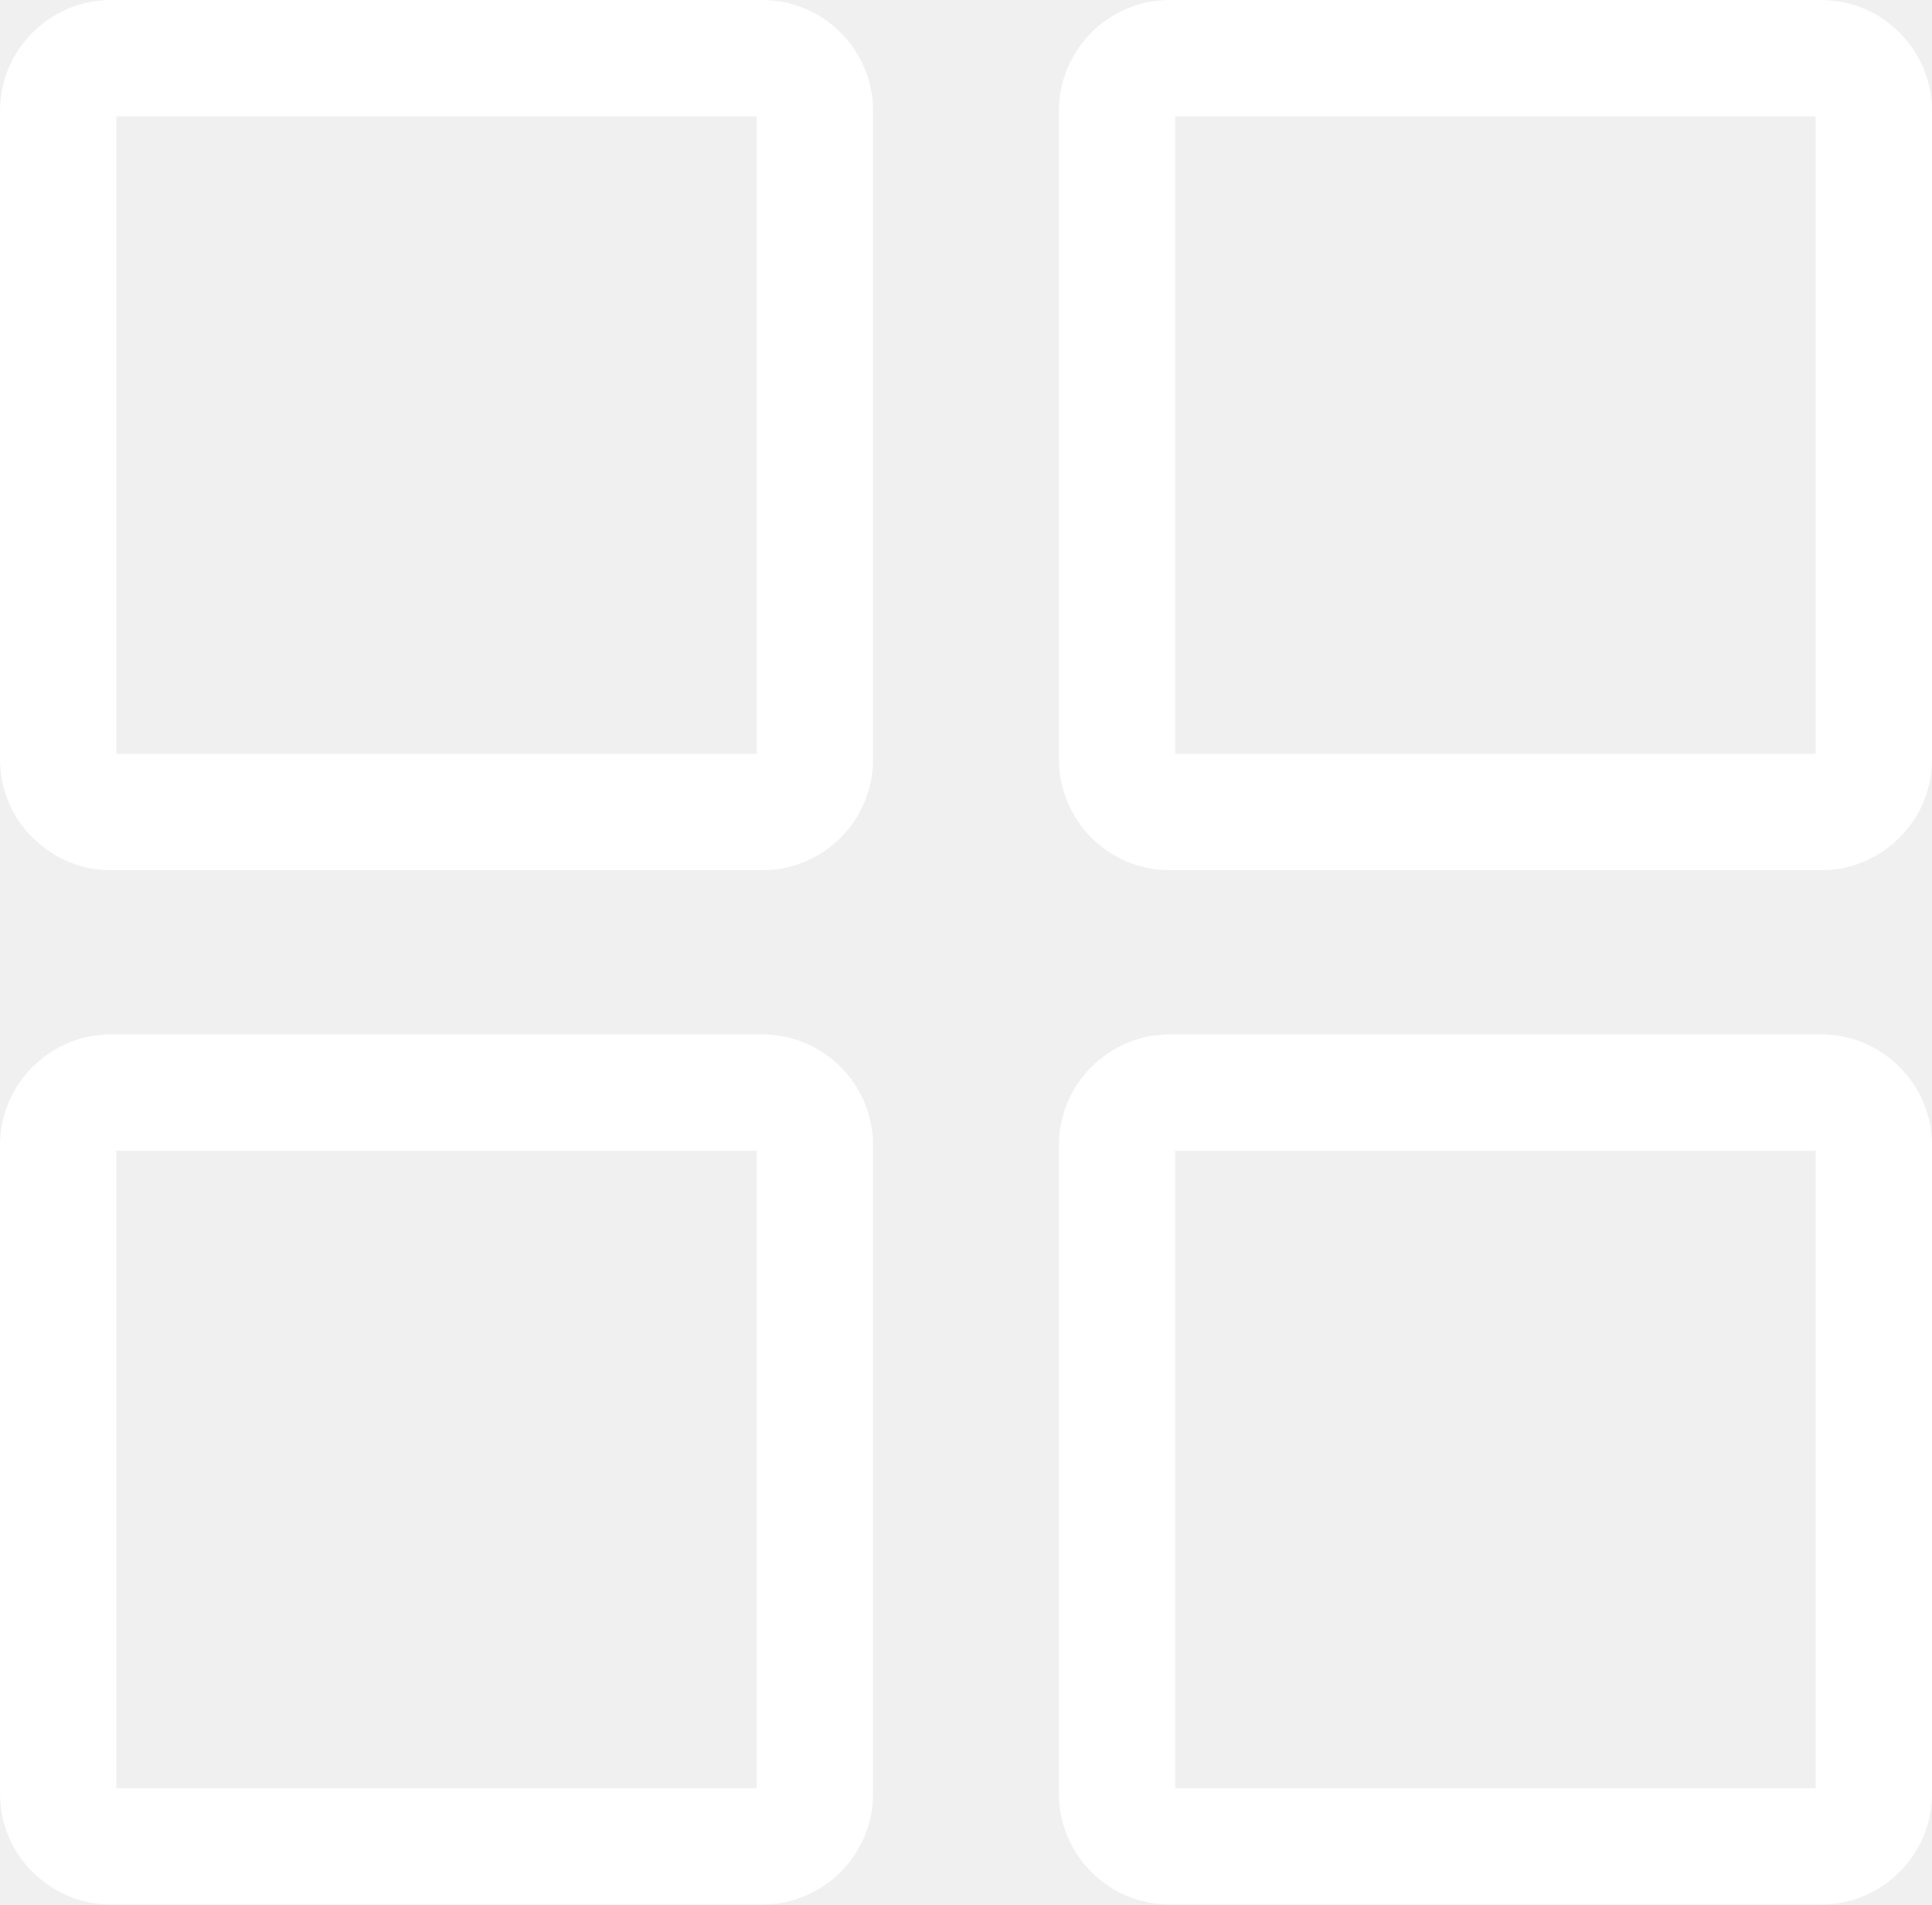
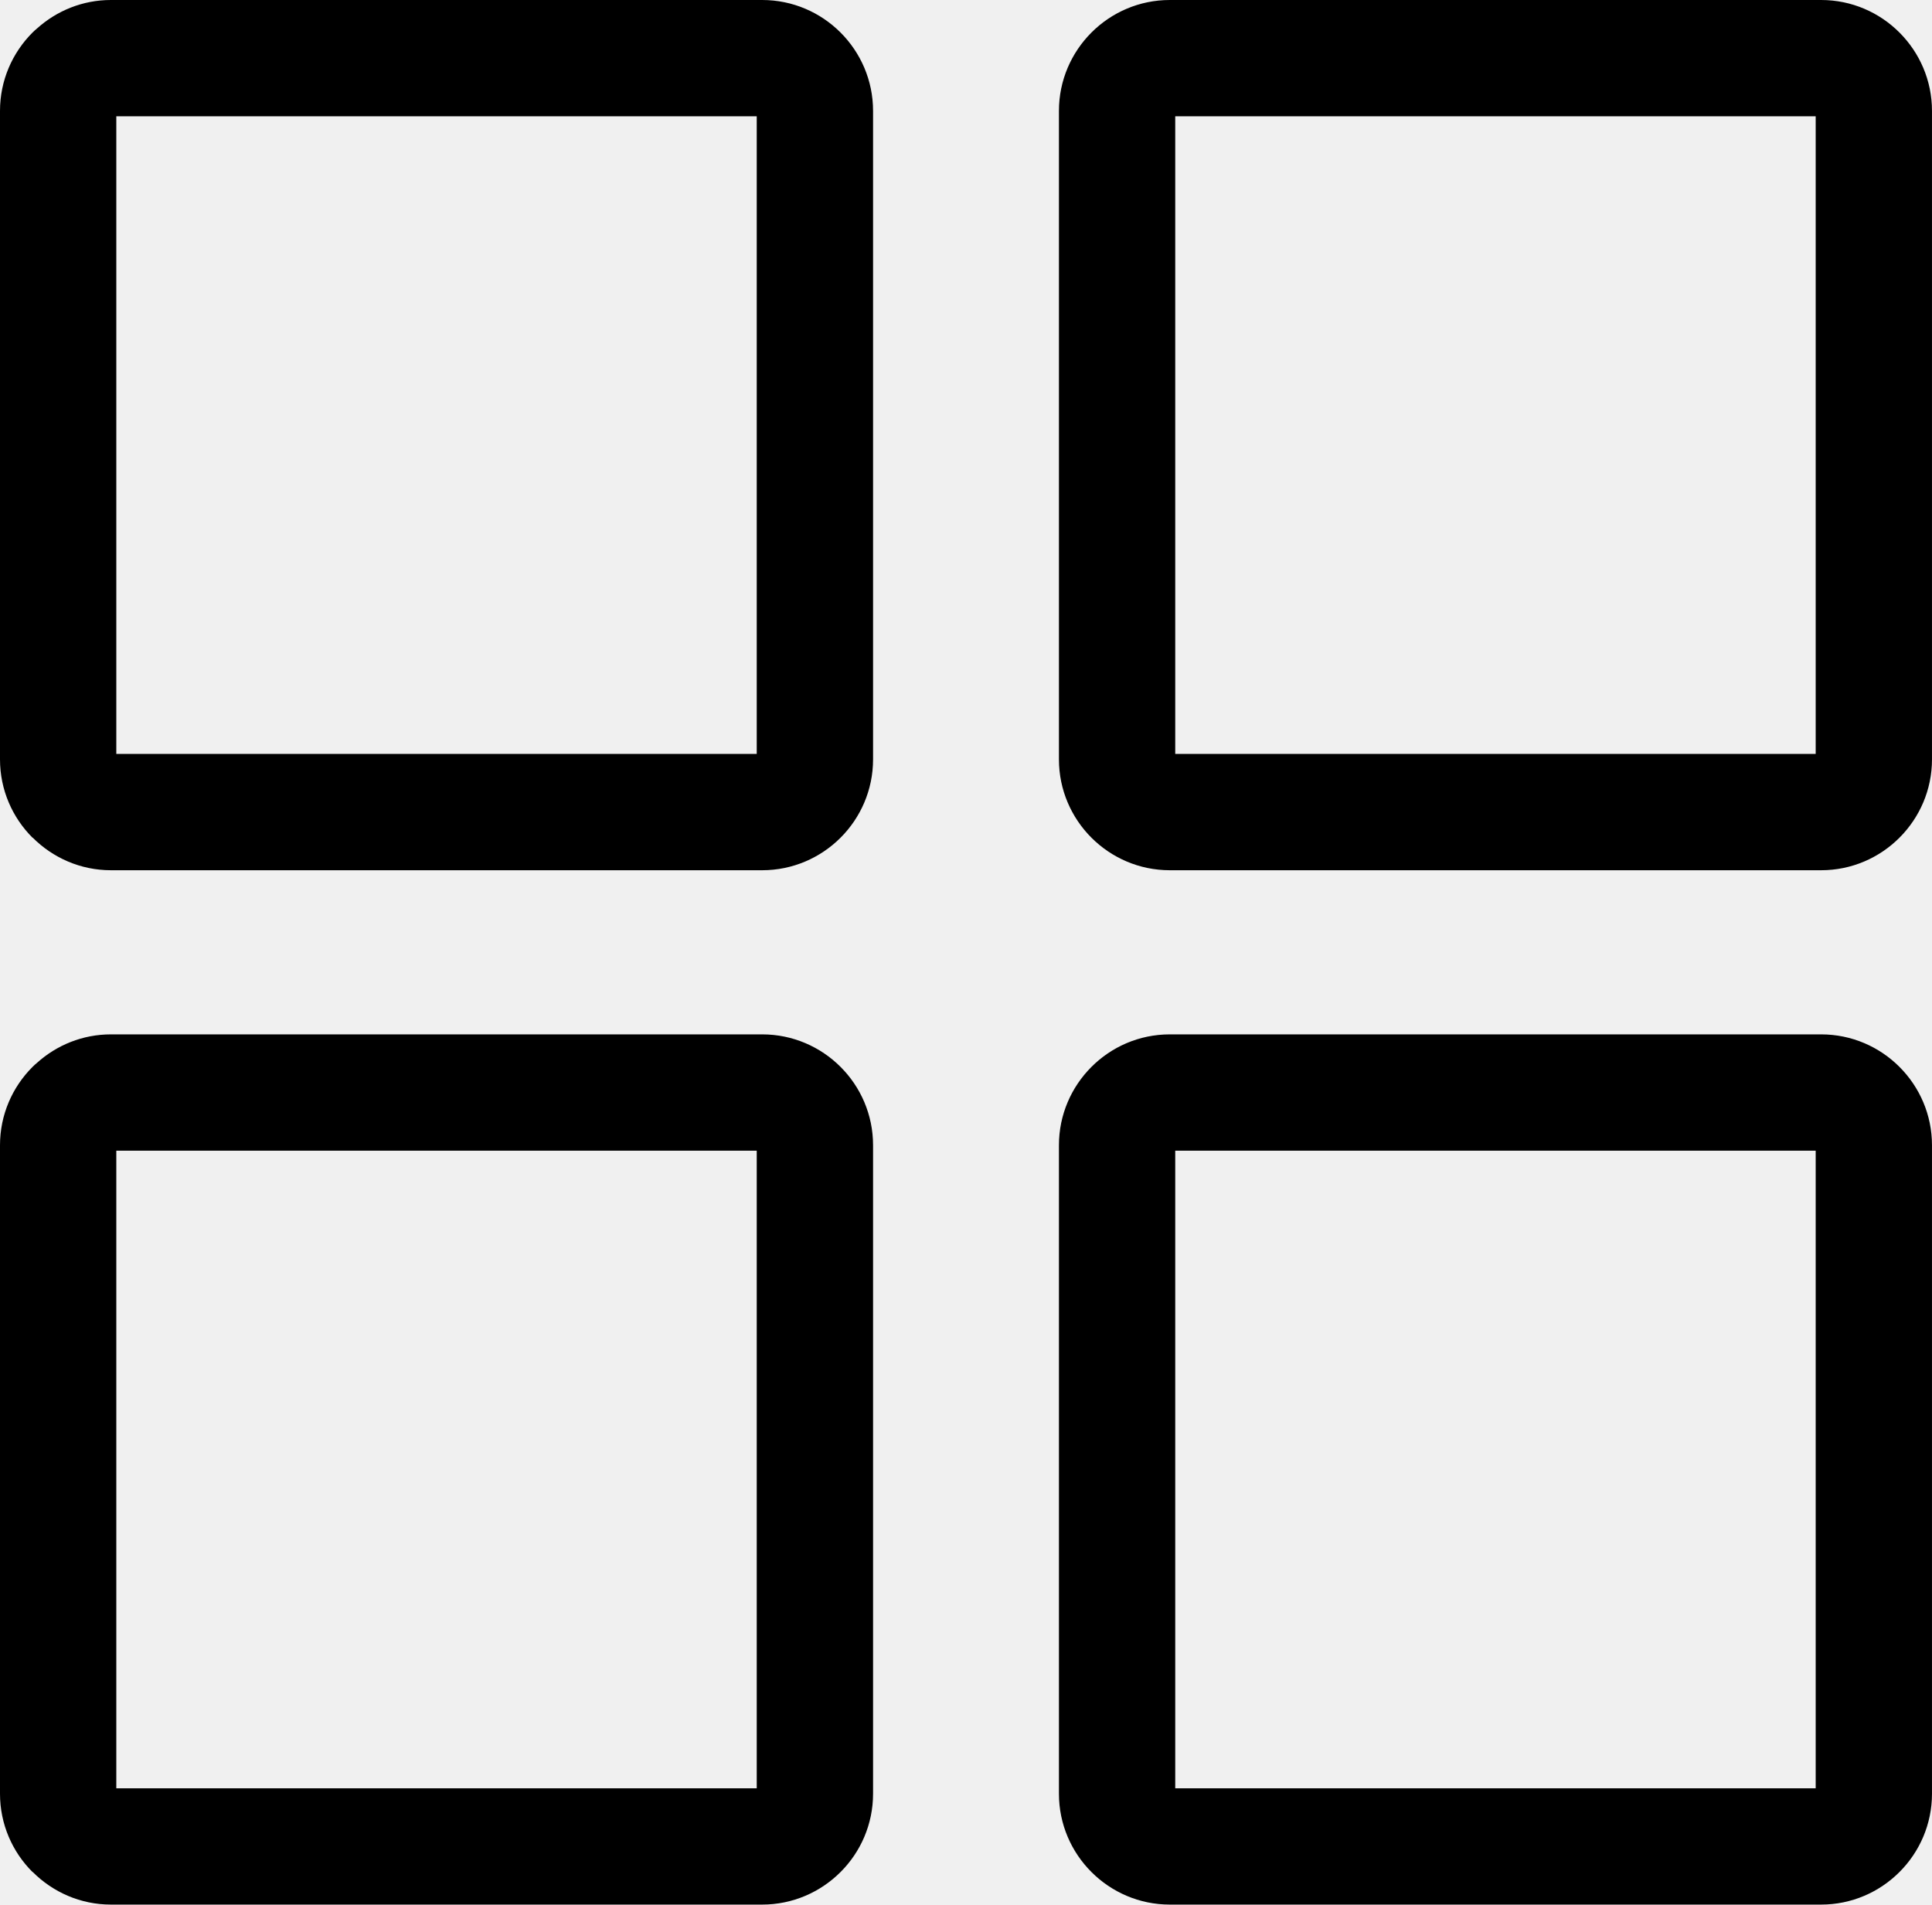
<svg xmlns="http://www.w3.org/2000/svg" version="1.1" id="Layer_1" x="0px" y="0px" width="122.88px" height="121.135px" viewBox="0 0 122.88 121.135" enable-background="new 0 0 122.88 121.135" xml:space="preserve">
  <g>
-     <path fill="white" d="M74.401,65.787h41.427c1.943,0,3.707,0.791,4.982,2.068c1.276,1.275,2.069,3.039,2.069,4.982v41.246 c0,1.941-0.793,3.707-2.069,4.98c-1.275,1.277-3.039,2.07-4.982,2.07H74.401c-1.942,0-3.706-0.793-4.982-2.07 c-1.275-1.273-2.068-3.039-2.068-4.98V72.838c0-1.943,0.793-3.707,2.068-4.982C70.695,66.578,72.459,65.787,74.401,65.787 L74.401,65.787z M7.052,0h41.426c1.942,0,3.707,0.792,4.983,2.069s2.068,3.04,2.068,4.983v41.245c0,1.943-0.792,3.707-2.068,4.982 c-1.276,1.276-3.041,2.069-4.983,2.069H7.052c-1.934,0-3.692-0.793-4.969-2.069l-0.007-0.006l-0.007,0.006 C0.792,52.003,0,50.239,0,48.296V7.052c0-1.943,0.792-3.707,2.069-4.983C2.162,1.976,2.26,1.888,2.359,1.807 C3.607,0.685,5.255,0,7.052,0L7.052,0z M48.131,7.397H7.397V47.95h40.733V7.397L48.131,7.397z M74.401,0h41.427 c1.943,0,3.707,0.792,4.982,2.069c1.276,1.276,2.069,3.04,2.069,4.983v41.245c0,1.943-0.793,3.707-2.069,4.982 c-1.275,1.276-3.039,2.069-4.982,2.069H74.401c-1.942,0-3.706-0.793-4.982-2.069c-1.275-1.275-2.068-3.04-2.068-4.982V7.052 c0-1.943,0.793-3.707,2.068-4.983C70.695,0.792,72.459,0,74.401,0L74.401,0z M115.482,7.397H74.748V47.95h40.734V7.397 L115.482,7.397z M7.052,65.787h41.426c1.942,0,3.707,0.791,4.983,2.068c1.276,1.275,2.068,3.039,2.068,4.982v41.246 c0,1.941-0.792,3.707-2.068,4.98c-1.276,1.277-3.041,2.07-4.983,2.07H7.052c-1.934,0-3.692-0.793-4.969-2.07l-0.007-0.006 l-0.007,0.006C0.792,117.791,0,116.025,0,114.084V72.838c0-1.943,0.792-3.707,2.069-4.982c0.093-0.094,0.191-0.182,0.291-0.264 C3.607,66.471,5.255,65.787,7.052,65.787L7.052,65.787z M48.131,73.184H7.397v40.553h40.733V73.184L48.131,73.184z M115.482,73.184 H74.748v40.553h40.734V73.184L115.482,73.184z" />
+     <path fill="black" d="M74.401,65.787h41.427c1.943,0,3.707,0.791,4.982,2.068c1.276,1.275,2.069,3.039,2.069,4.982v41.246 c0,1.941-0.793,3.707-2.069,4.98c-1.275,1.277-3.039,2.07-4.982,2.07H74.401c-1.942,0-3.706-0.793-4.982-2.07 c-1.275-1.273-2.068-3.039-2.068-4.98V72.838c0-1.943,0.793-3.707,2.068-4.982C70.695,66.578,72.459,65.787,74.401,65.787 L74.401,65.787z M7.052,0h41.426c1.942,0,3.707,0.792,4.983,2.069s2.068,3.04,2.068,4.983v41.245c0,1.943-0.792,3.707-2.068,4.982 c-1.276,1.276-3.041,2.069-4.983,2.069H7.052c-1.934,0-3.692-0.793-4.969-2.069l-0.007-0.006l-0.007,0.006 C0.792,52.003,0,50.239,0,48.296V7.052c0-1.943,0.792-3.707,2.069-4.983C2.162,1.976,2.26,1.888,2.359,1.807 C3.607,0.685,5.255,0,7.052,0L7.052,0z M48.131,7.397H7.397V47.95h40.733V7.397L48.131,7.397z M74.401,0h41.427 c1.943,0,3.707,0.792,4.982,2.069c1.276,1.276,2.069,3.04,2.069,4.983v41.245c0,1.943-0.793,3.707-2.069,4.982 c-1.275,1.276-3.039,2.069-4.982,2.069H74.401c-1.942,0-3.706-0.793-4.982-2.069c-1.275-1.275-2.068-3.04-2.068-4.982V7.052 c0-1.943,0.793-3.707,2.068-4.983C70.695,0.792,72.459,0,74.401,0L74.401,0z M115.482,7.397H74.748V47.95h40.734V7.397 L115.482,7.397z M7.052,65.787h41.426c1.942,0,3.707,0.791,4.983,2.068c1.276,1.275,2.068,3.039,2.068,4.982v41.246 c0,1.941-0.792,3.707-2.068,4.98c-1.276,1.277-3.041,2.07-4.983,2.07H7.052c-1.934,0-3.692-0.793-4.969-2.07l-0.007-0.006 l-0.007,0.006C0.792,117.791,0,116.025,0,114.084V72.838c0-1.943,0.792-3.707,2.069-4.982c0.093-0.094,0.191-0.182,0.291-0.264 C3.607,66.471,5.255,65.787,7.052,65.787L7.052,65.787z M48.131,73.184H7.397v40.553h40.733V73.184L48.131,73.184z M115.482,73.184 H74.748v40.553h40.734V73.184L115.482,73.184z" />
  </g>
</svg>
